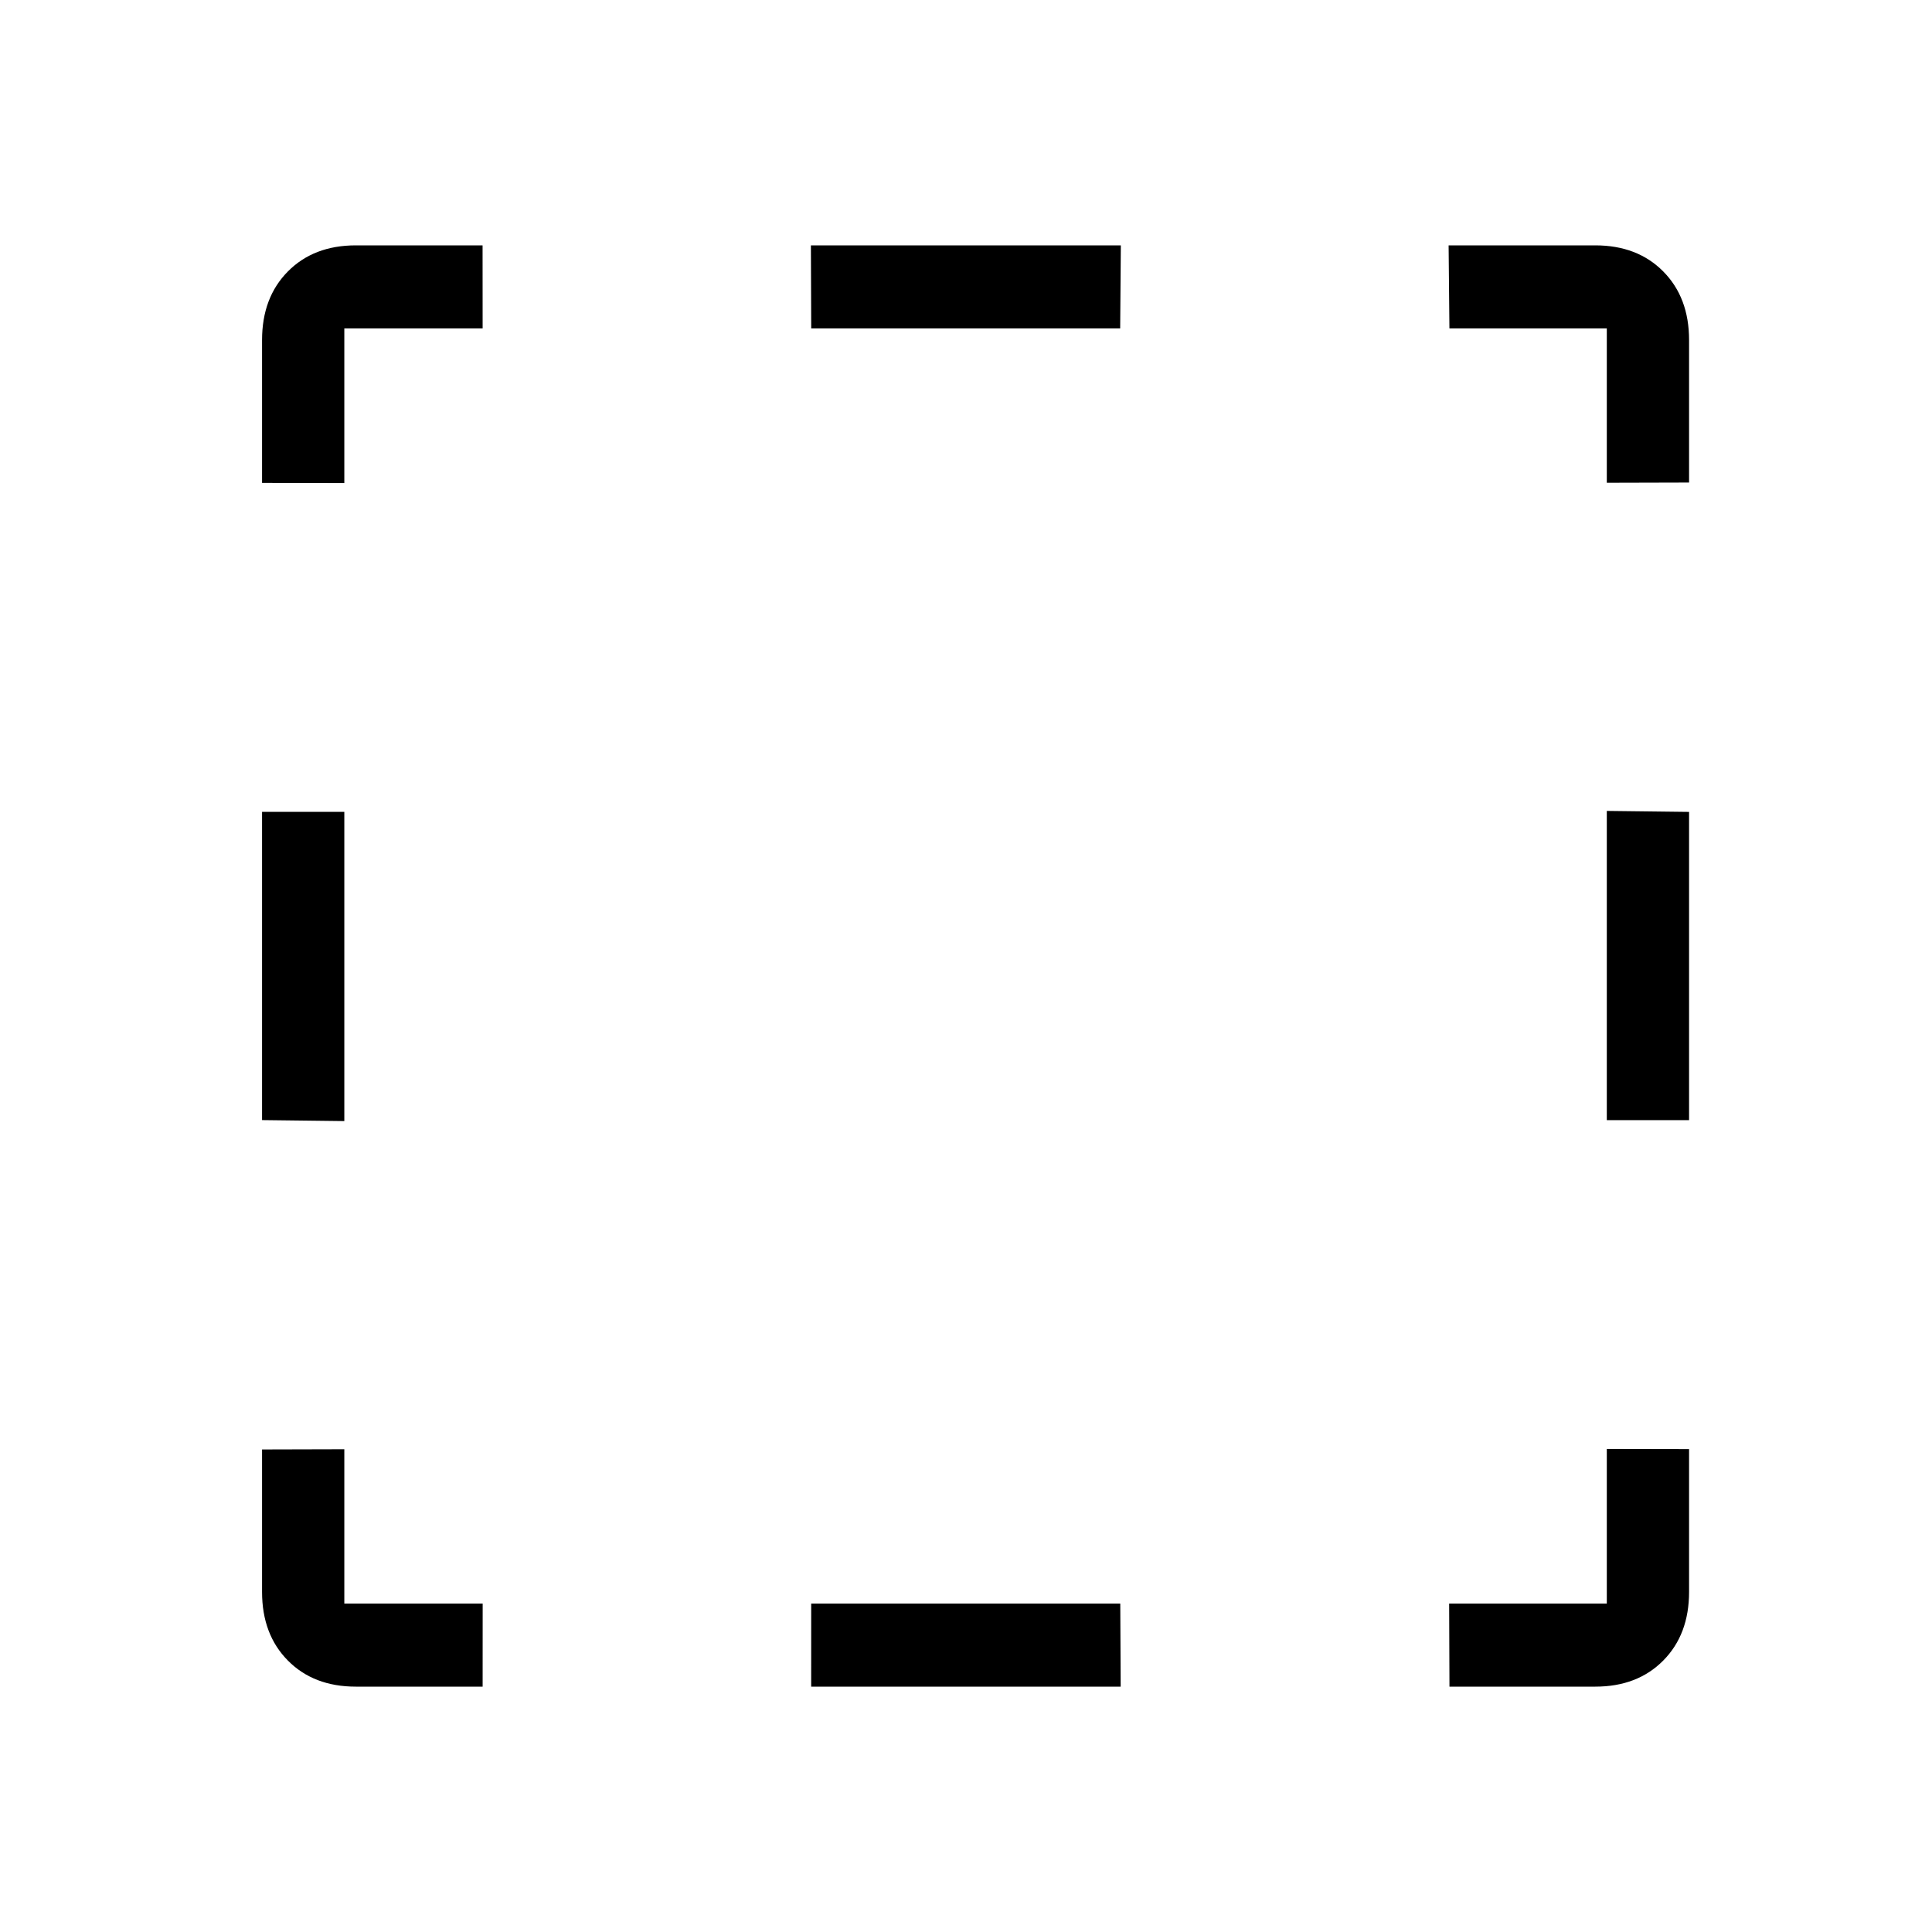
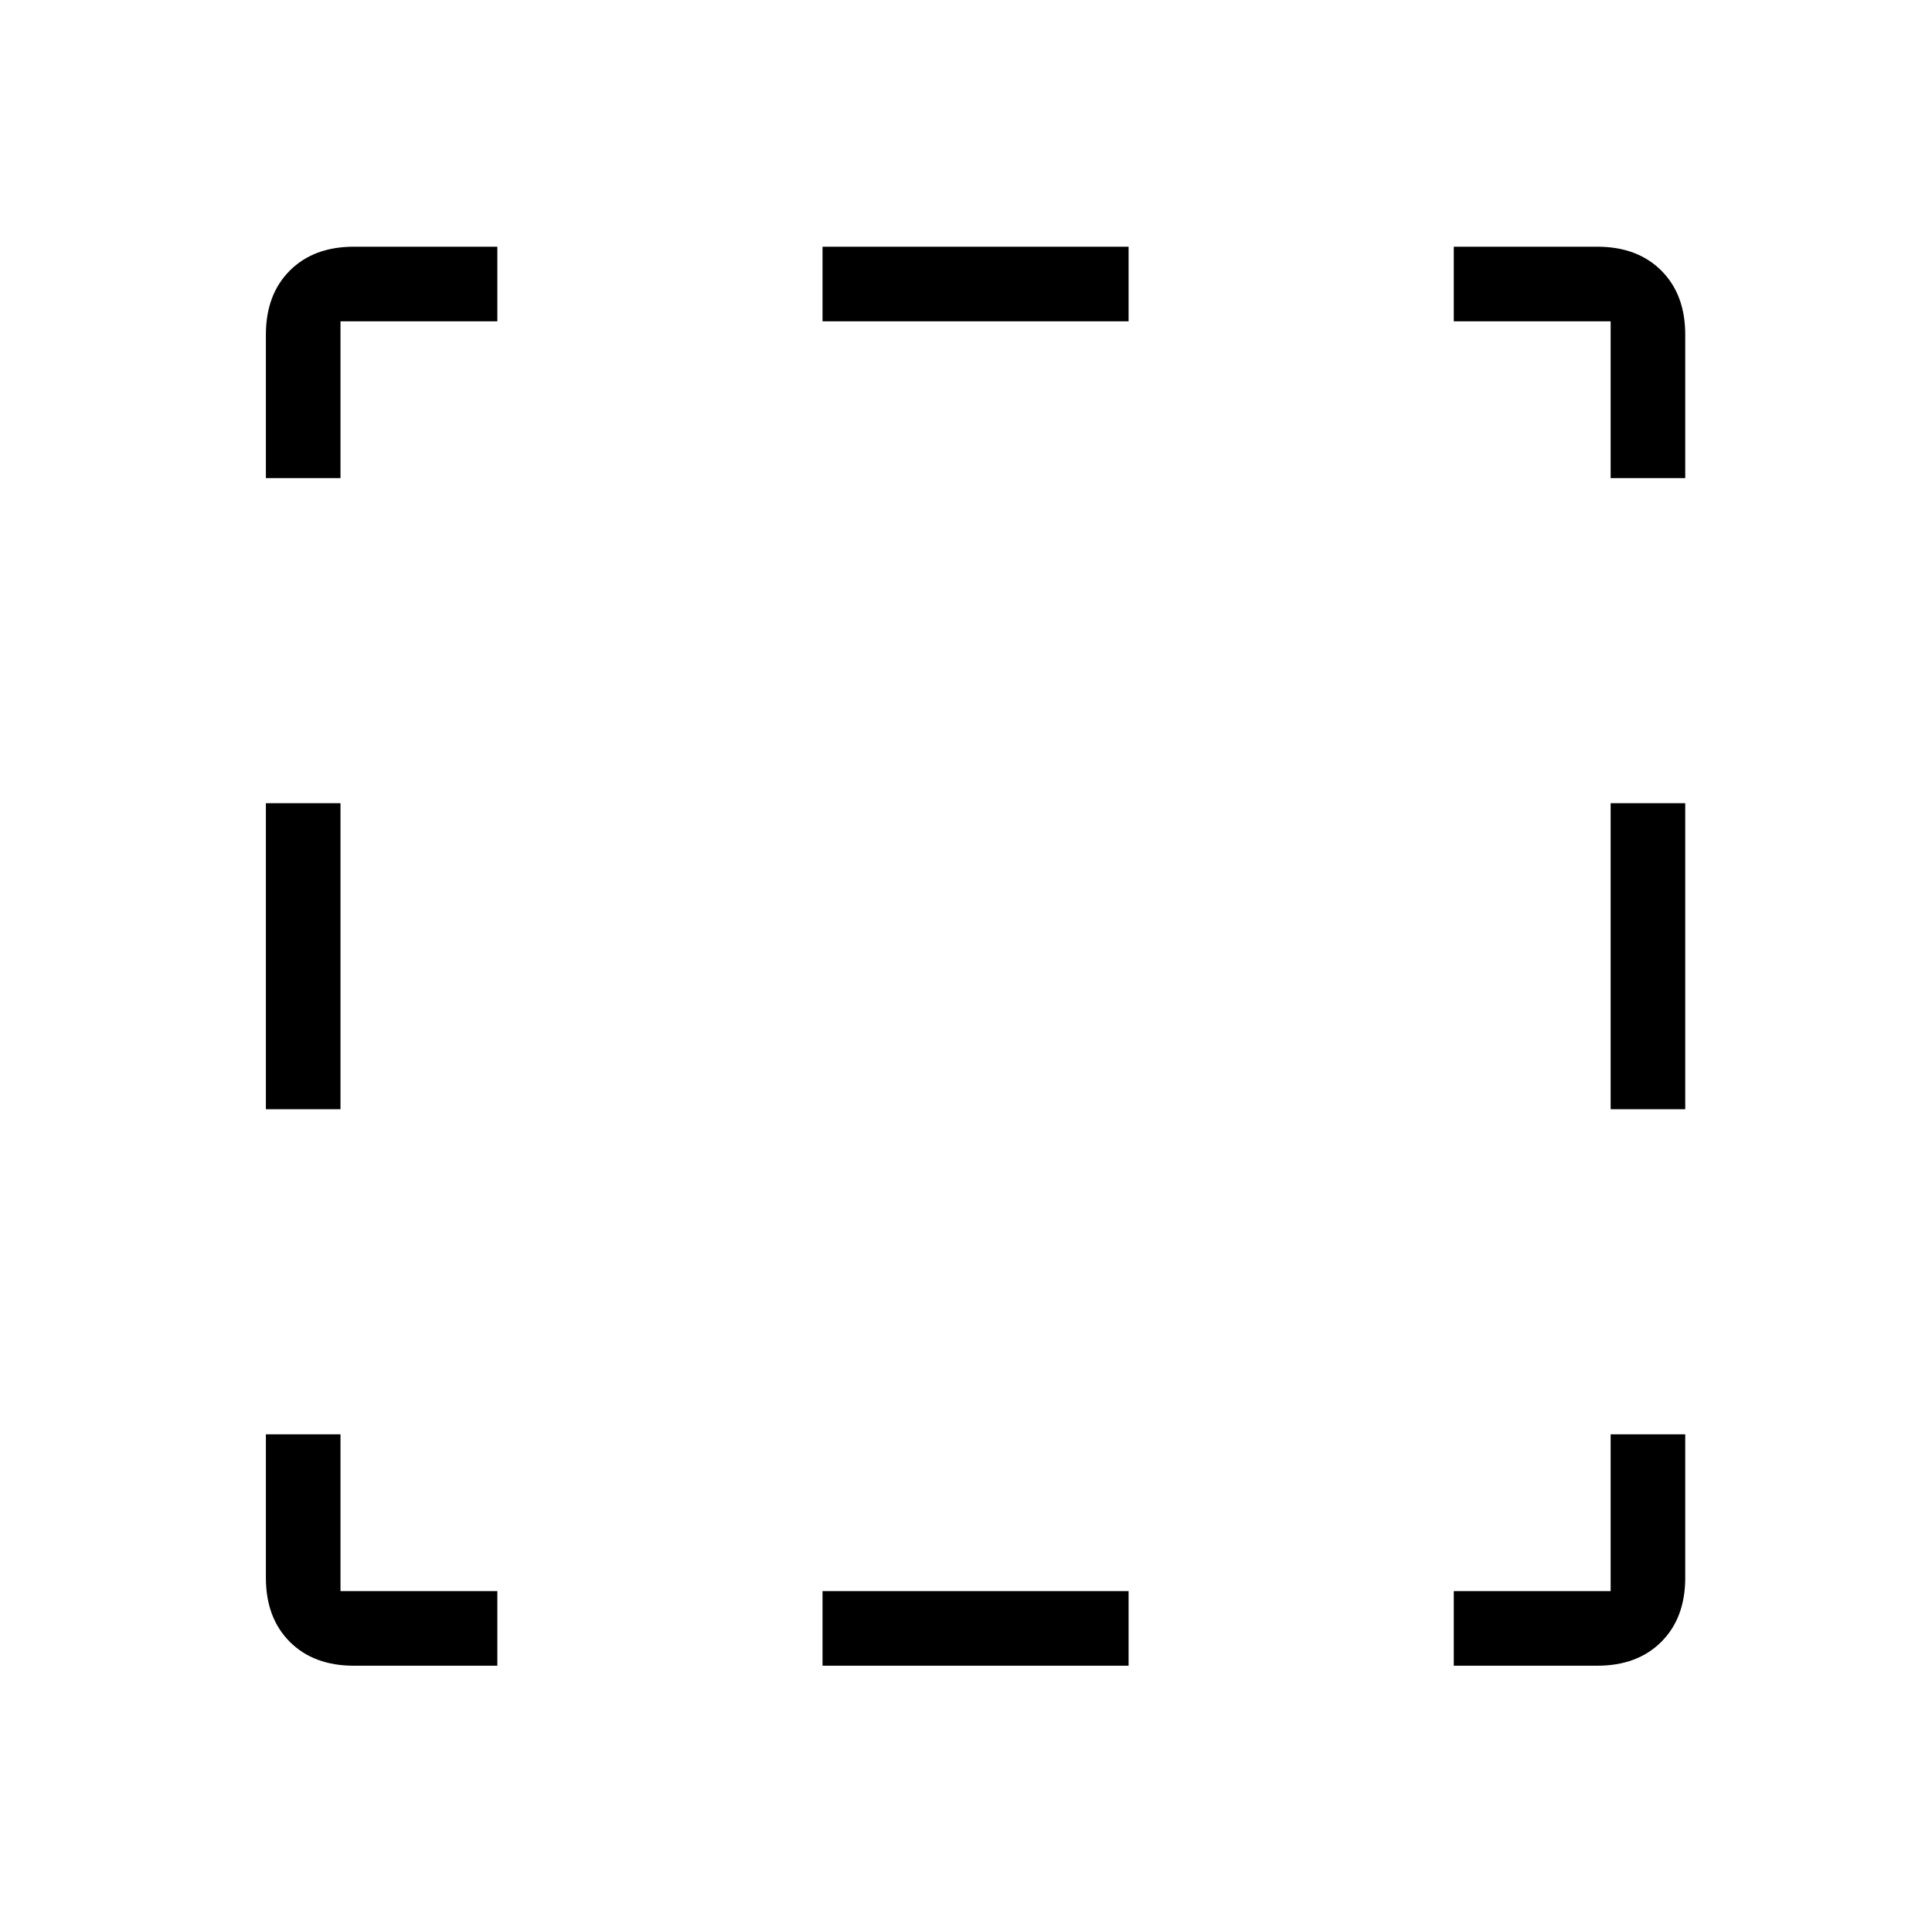
- <svg xmlns="http://www.w3.org/2000/svg" viewBox="0 0 1000 1000">
-   <path d="M 580.14,127.00            C 580.14,127.00 419.72,127.00 419.72,127.00              419.72,127.00 419.88,170.00 419.88,170.00              419.88,170.00 579.80,170.00 579.80,170.00              579.80,170.00 580.14,127.00 580.14,127.00 Z            M 874.26,249.76            C 874.26,249.76 874.26,176.00 874.26,176.00              874.26,161.33 869.80,149.50 860.89,140.50              851.98,131.50 840.26,127.00 825.74,127.00              825.74,127.00 749.80,127.00 749.80,127.00              749.80,127.00 750.22,170.00 750.22,170.00              750.22,170.00 831.68,170.00 831.68,170.00              831.68,170.00 831.68,249.87 831.68,249.87              831.68,249.87 874.26,249.76 874.26,249.76 Z            M 831.68,749.97            C 831.68,749.97 831.68,830.00 831.68,830.00              831.68,830.00 750.08,830.00 750.08,830.00              750.08,830.00 750.24,873.00 750.24,873.00              750.24,873.00 825.74,873.00 825.74,873.00              840.26,873.00 851.98,868.50 860.89,859.50              869.80,850.50 874.26,838.67 874.26,824.00              874.26,824.00 874.26,750.05 874.26,750.05              874.26,750.05 831.68,749.97 831.68,749.97 Z            M 874.26,579.79            C 874.26,579.79 874.26,420.24 874.26,420.24              874.26,420.24 831.68,419.73 831.68,419.73              831.68,419.73 831.68,579.79 831.68,579.79              831.68,579.79 874.26,579.79 874.26,579.79 Z            M 579.85,830.00            C 579.85,830.00 419.87,830.00 419.87,830.00              419.87,830.00 419.86,873.00 419.86,873.00              419.86,873.00 580.06,873.00 580.06,873.00              580.06,873.00 579.85,830.00 579.85,830.00 Z            M 249.83,830.00            C 249.83,830.00 178.22,830.00 178.22,830.00              178.22,830.00 178.22,750.13 178.22,750.13              178.22,750.13 135.64,750.24 135.64,750.24              135.64,750.24 135.64,824.00 135.64,824.00              135.64,838.67 140.10,850.50 149.01,859.50              157.92,868.50 169.64,873.00 184.16,873.00              184.16,873.00 249.81,873.00 249.81,873.00              249.81,873.00 249.83,830.00 249.83,830.00 Z            M 178.22,580.27            C 178.22,580.27 178.22,420.21 178.22,420.21              178.22,420.21 135.64,420.21 135.64,420.21              135.64,420.21 135.64,579.76 135.64,579.76              135.64,579.76 178.22,580.27 178.22,580.27 Z            M 178.22,250.03            C 178.22,250.03 178.22,170.00 178.22,170.00              178.22,170.00 249.81,170.00 249.81,170.00              249.81,170.00 249.78,127.00 249.78,127.00              249.78,127.00 184.16,127.00 184.16,127.00              169.64,127.00 157.92,131.50 149.01,140.50              140.10,149.50 135.64,161.33 135.64,176.00              135.64,176.00 135.64,249.95 135.64,249.95              135.64,249.95 178.22,250.03 178.22,250.03 Z" />
+ <svg xmlns="http://www.w3.org/2000/svg" version="1.1" viewBox="-10 0 1010 1000">
+   <path d="M 580,129 H 420 v 39 h 160 z m 291,121 v -75 c 0,-14 -4.167,-25.167 -12.5,-33.5 C 850.167,133.167 839,129 825,129 h -75 v 39 h 82 v 82 z m 0,330 V 420 H 832 V 580 Z M 168,250 v -82 h 82 v -39 h -75 c -14,0 -25.167,4.167 -33.5,12.5 C 133.167,149.833 129,161 129,175 v 75 z m -39,170 v 160 h 39 V 420 Z m 0,330 v 75 c 0,14 4.167,25.167 12.5,33.5 8.333,8.333 19.5,12.5 33.5,12.5 h 75 V 832 H 168 V 750 Z M 420,871 H 580 V 832 H 420 Z m 330,0 h 75 c 14,0 25.167,-4.167 33.5,-12.5 C 866.833,850.167 871,839 871,825 v -75 h -39 v 82 h -82 z" />
</svg>
